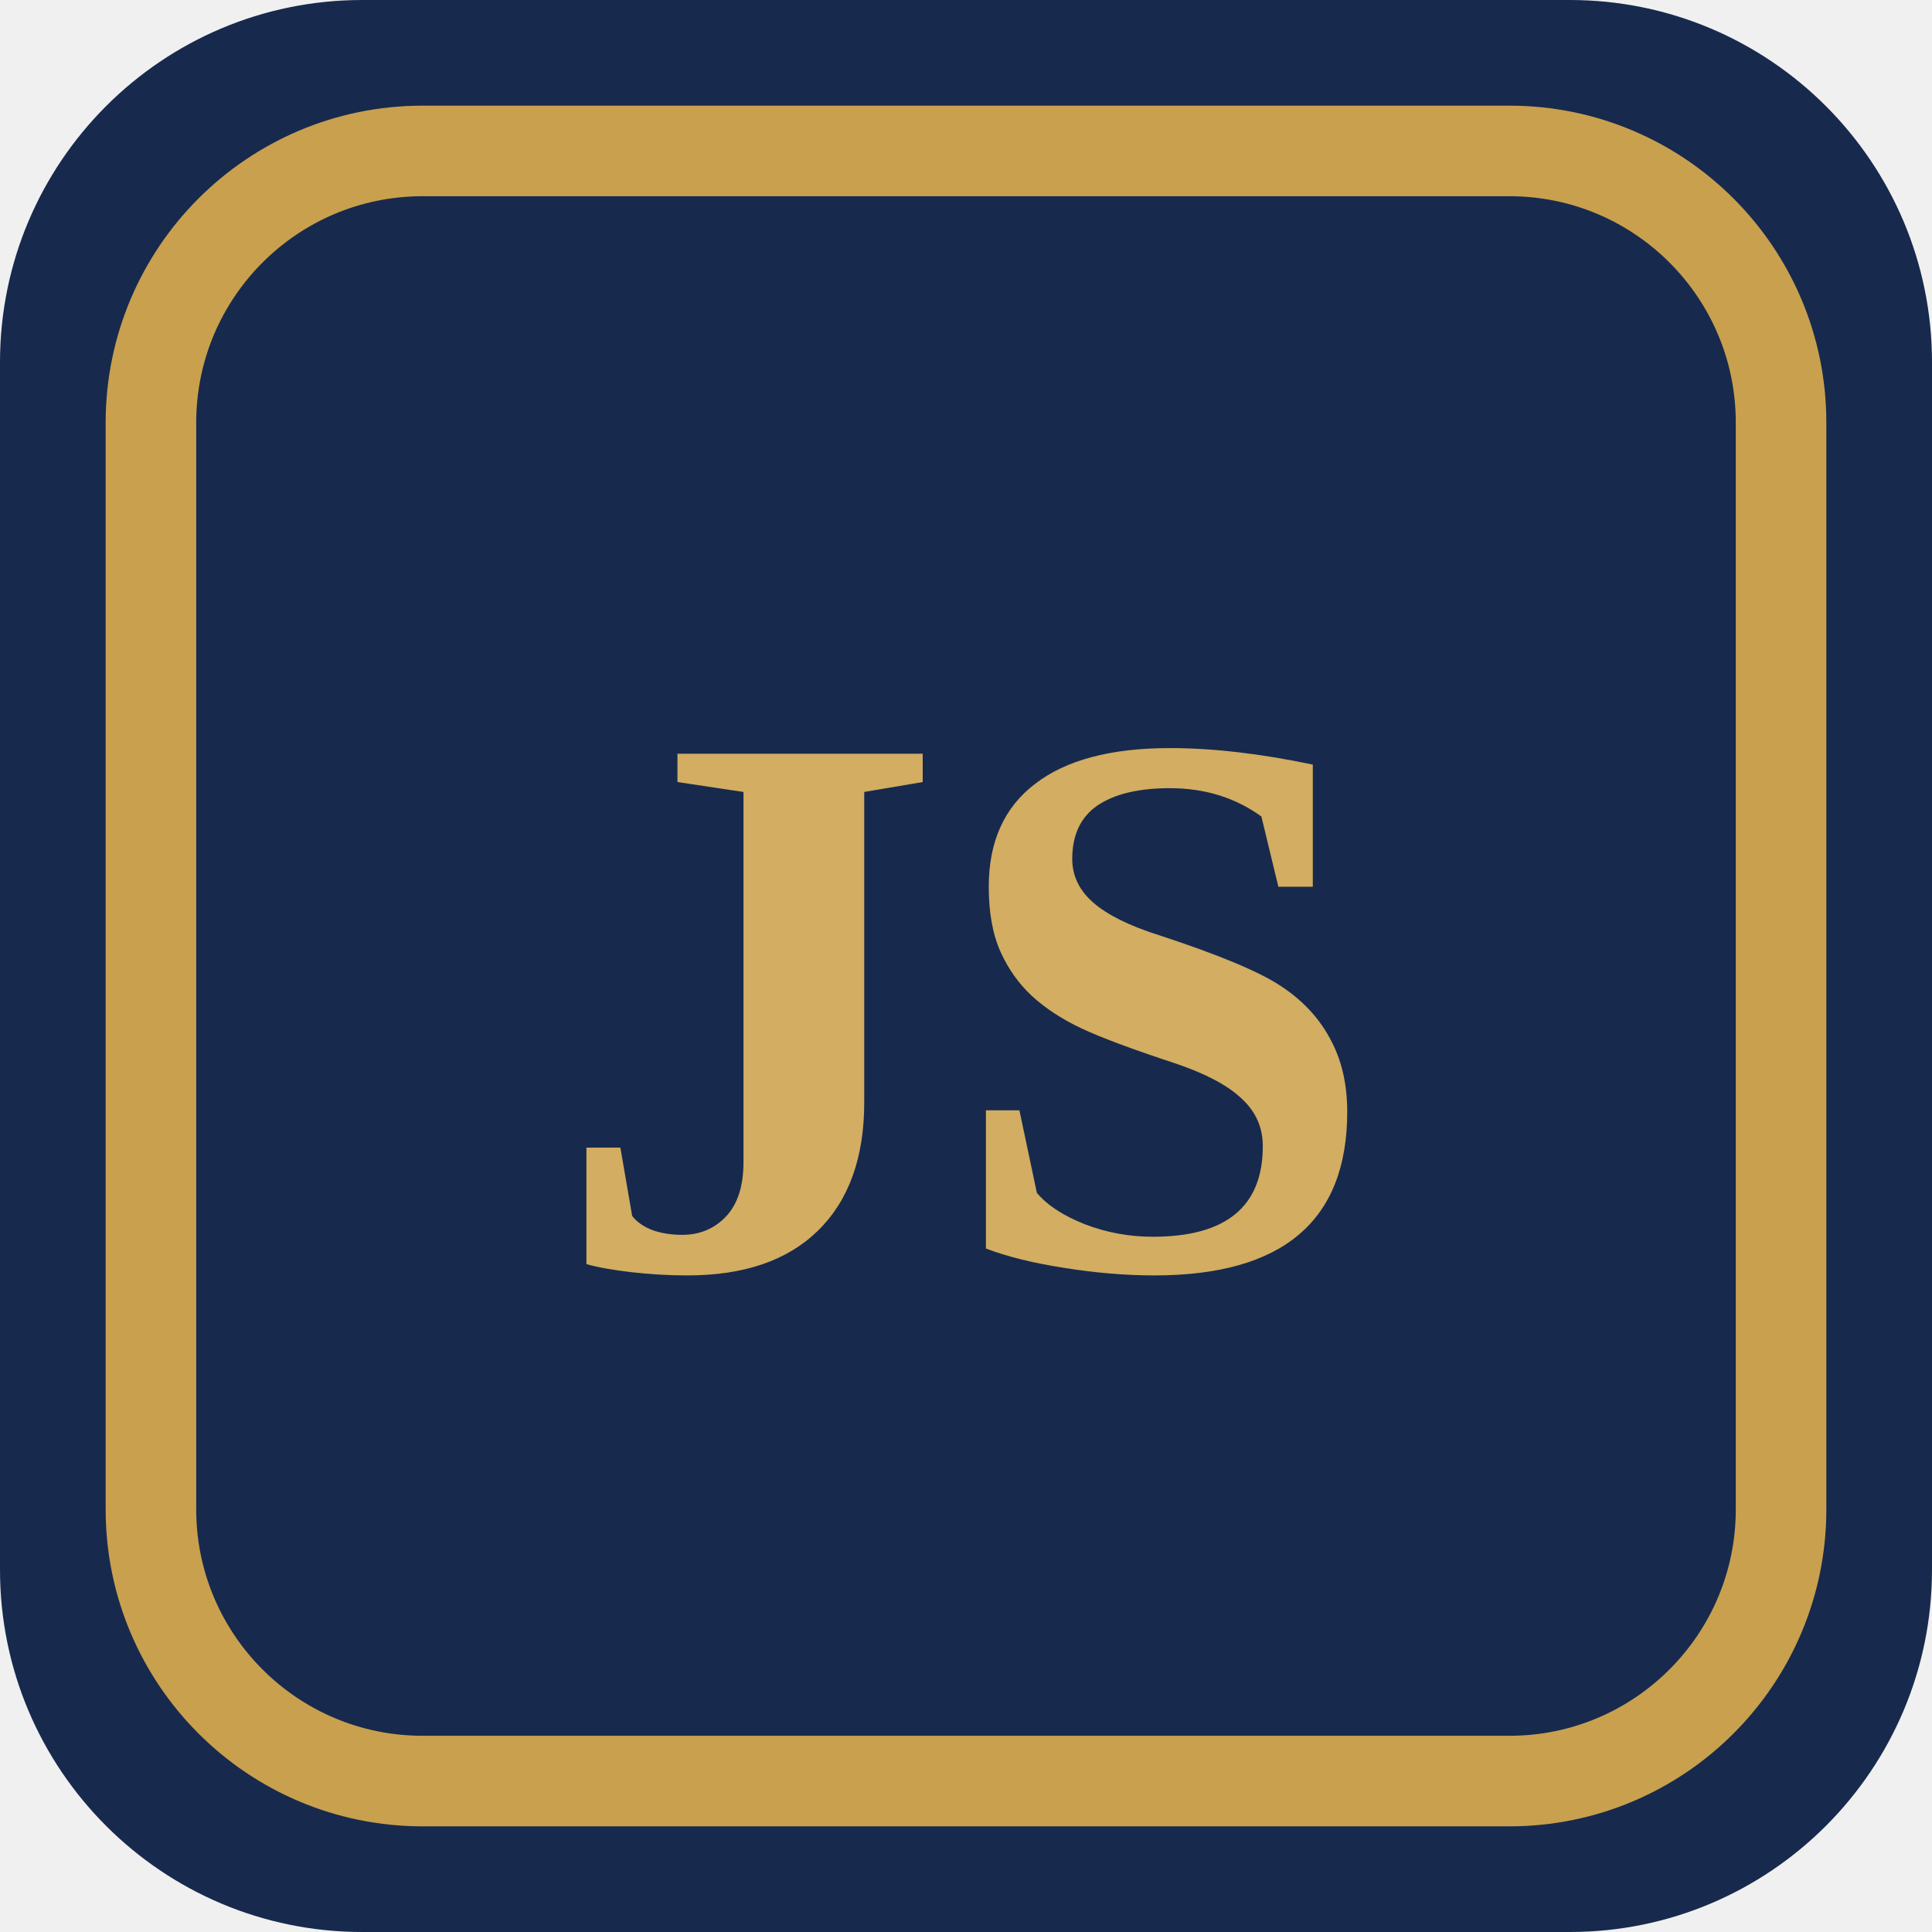
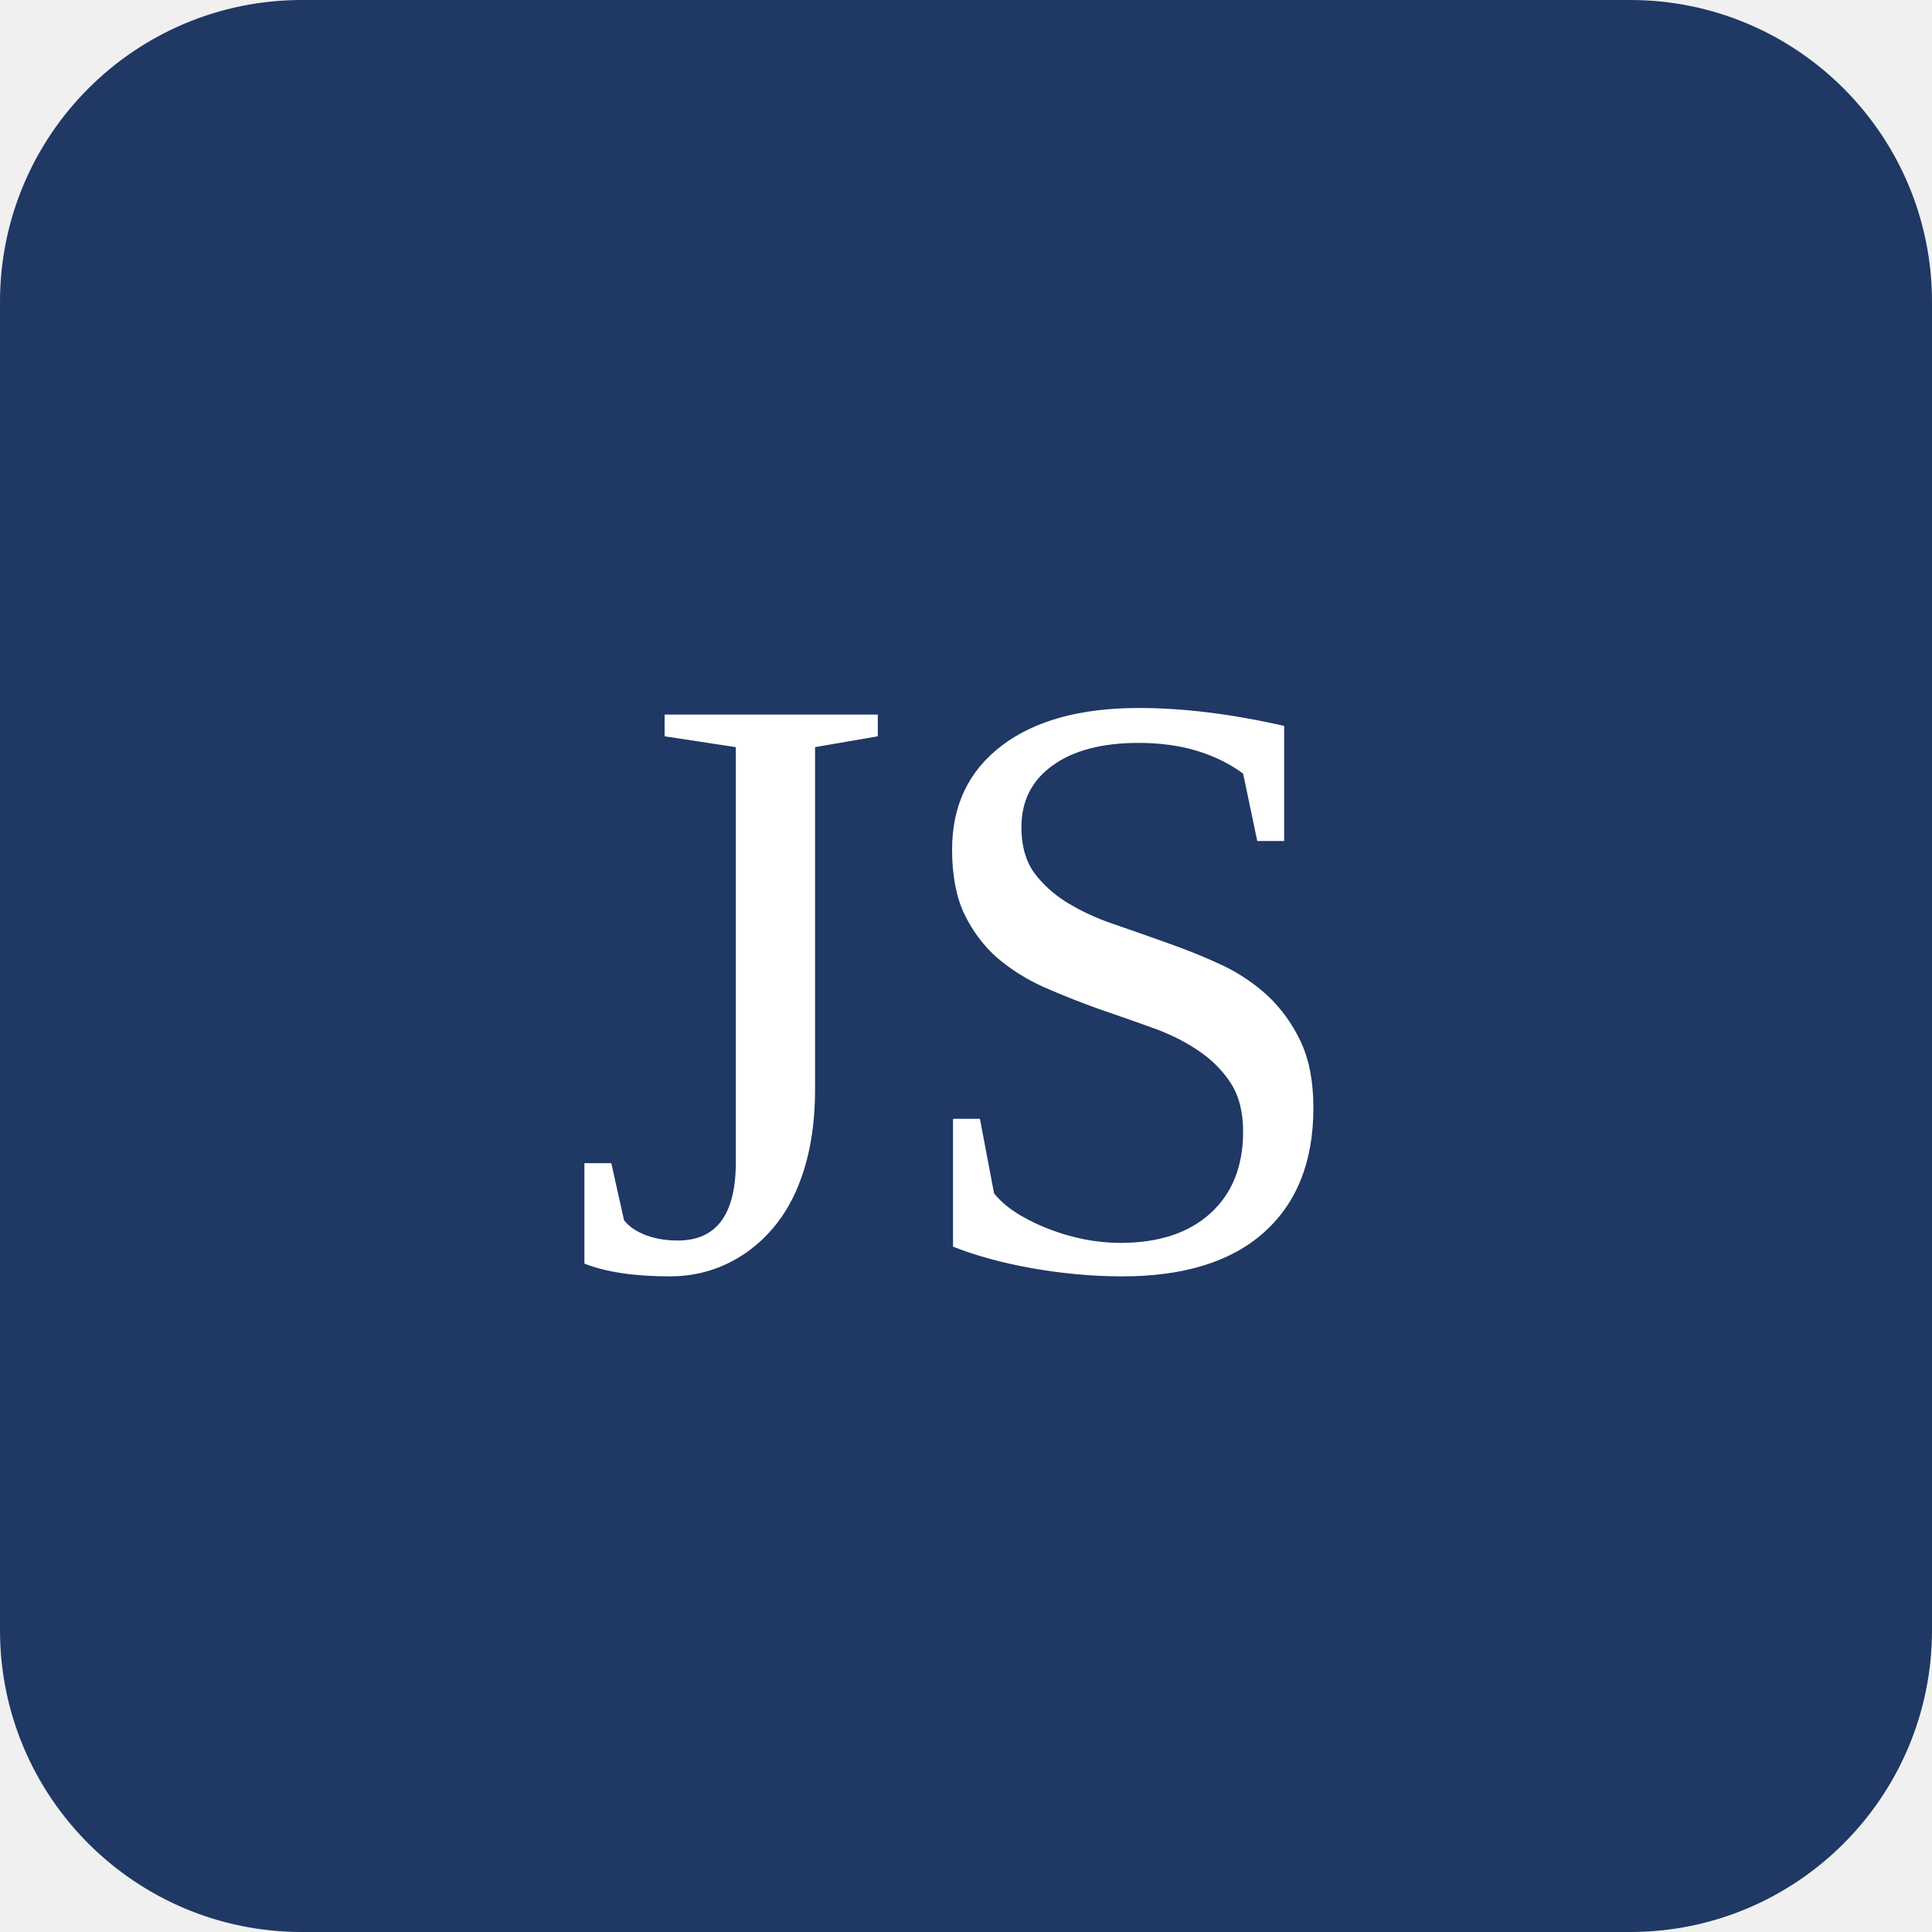
<svg xmlns="http://www.w3.org/2000/svg" viewBox="0 0 64 64">
-   <rect width="64" height="64" rx="12" fill="#172A4D" />
-   <rect x="5" y="5" width="54" height="54" rx="9" fill="none" stroke="#C9A04E" stroke-width="3" />
-   <text x="32" y="42" text-anchor="middle" font-family="Georgia, 'Times New Roman', serif" font-size="26" font-weight="700" fill="#D2AD62">JS</text>
+   <rect width="64" height="64" rx="10" fill="#1F3864" />
+   <text x="32" y="42" text-anchor="middle" font-family="Georgia, 'Times New Roman', serif" font-size="28" fill="#fff">JS</text>
</svg>
